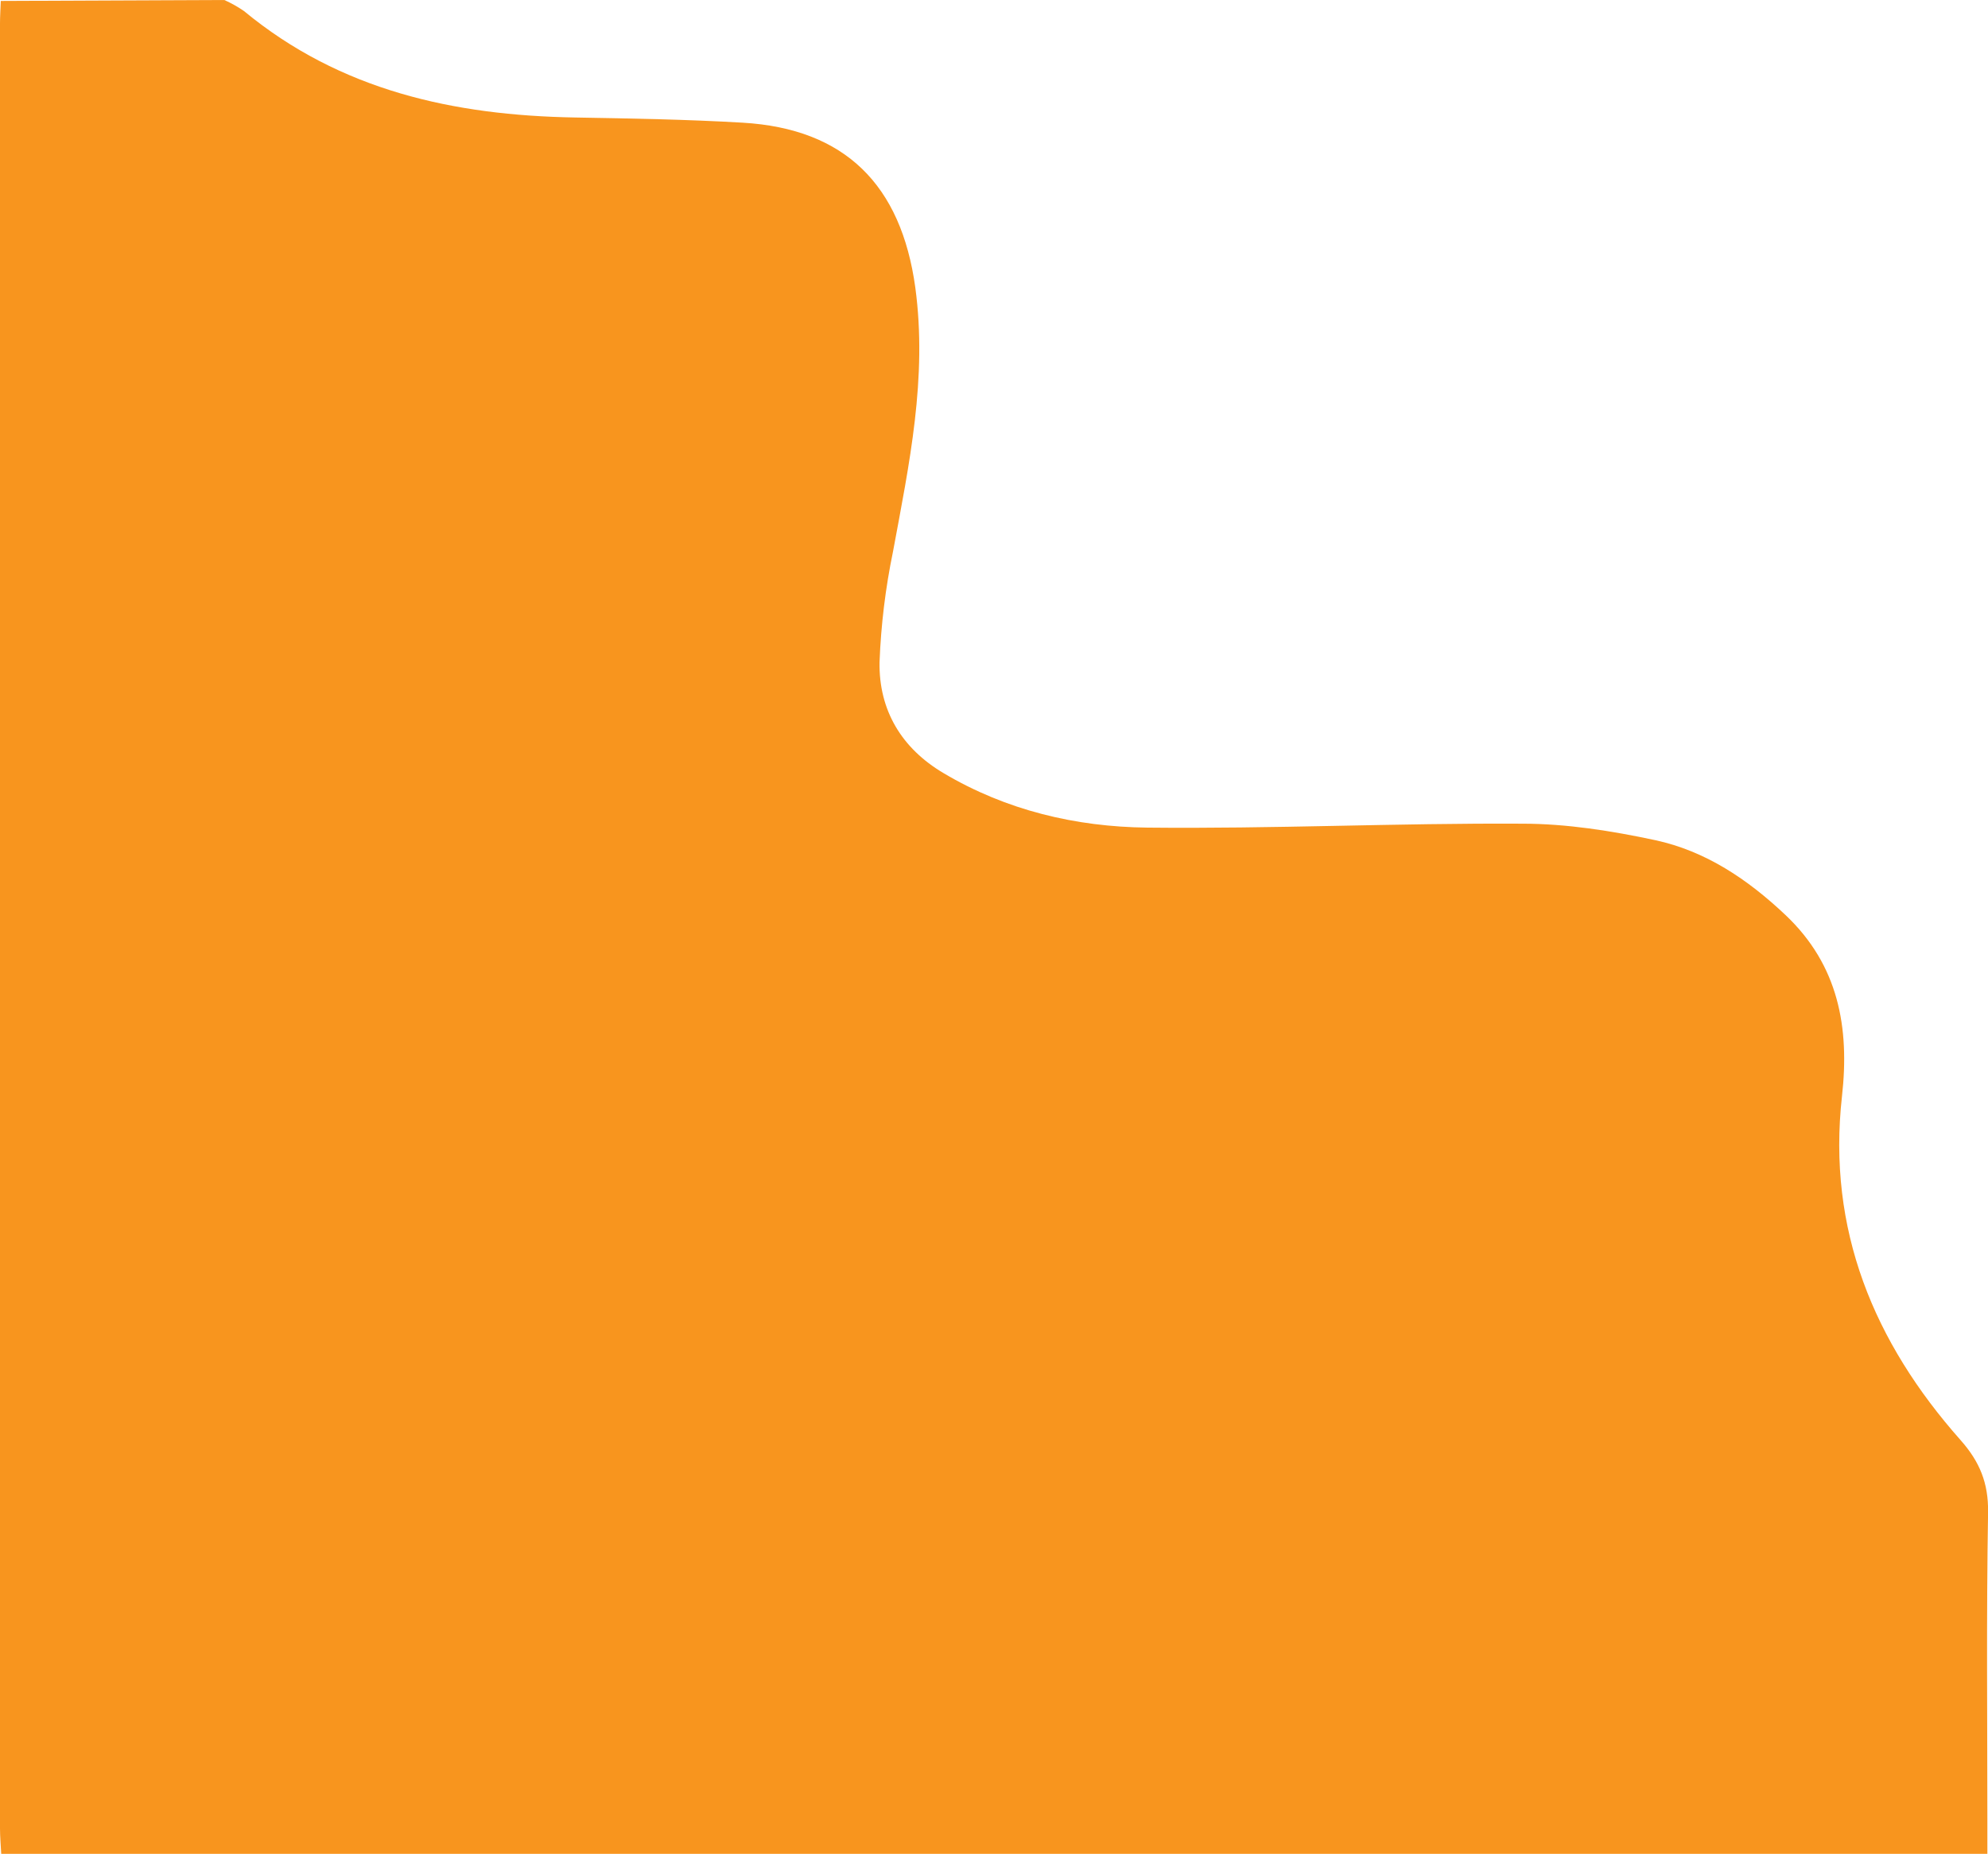
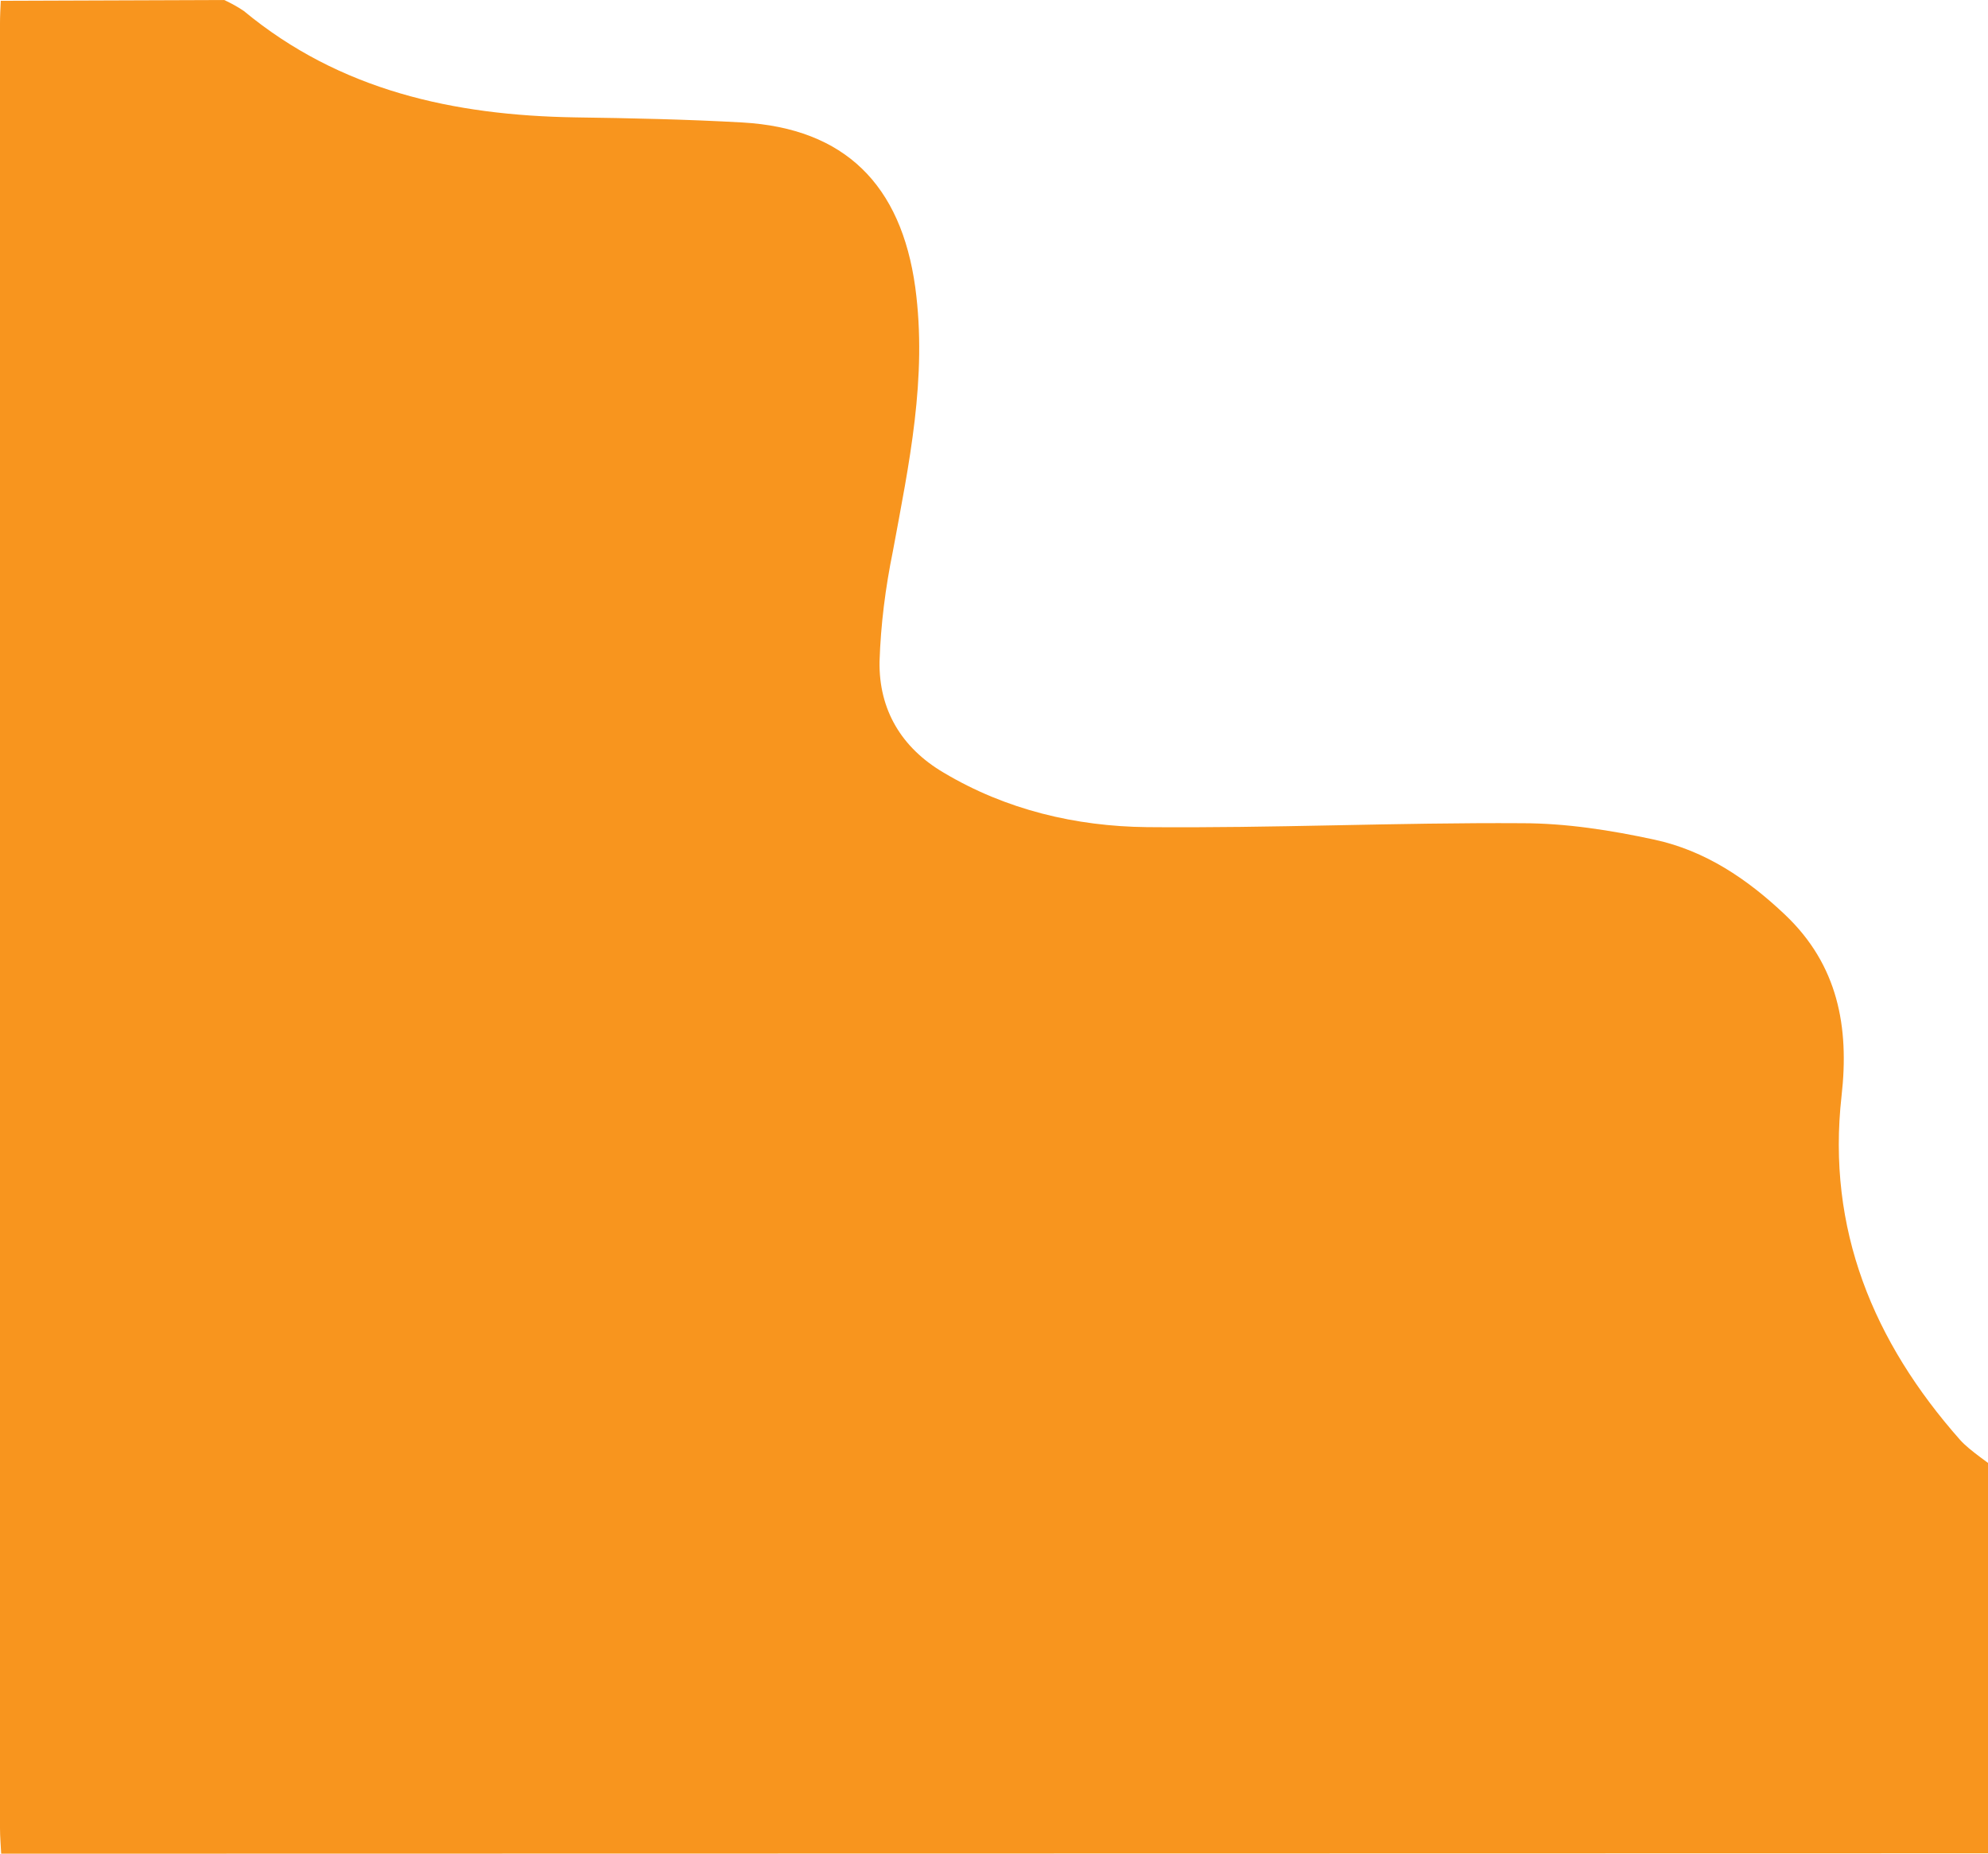
- <svg xmlns="http://www.w3.org/2000/svg" viewBox="0 0 506.3 472.18">
-   <defs>
-     <style>.cls-1{fill:#f8951e;}</style>
-   </defs>
-   <g id="Layer_2" data-name="Layer 2">
-     <g id="Layer_1-2" data-name="Layer 1">
-       <path class="cls-1" d="M0,6C0,4.11.13,2.17.2.24L57.13,0a31.61,31.61,0,0,1,5,2.81c24.52,20.27,53.48,26.59,84.36,27.12,14.21.25,28.44.49,42.62,1.32,26.14,1.52,40.4,15.86,44,42,3.11,23-1.56,45-5.68,67.25A171.25,171.25,0,0,0,224,168.65c-.21,12.28,5.65,22,16.3,28.29,15.94,9.48,33.68,13.68,51.85,13.88,31.83.34,63.69-1.18,95.53-1,11.29,0,22.74,1.82,33.83,4.19,12.87,2.76,23.62,10,33.21,19.07,13.51,12.77,16.36,28.65,14.39,46.2-3.79,33.94,8.1,62.63,30.21,87.57,4.86,5.49,7.09,10.89,7,18.34-.45,26.52-.18,53-.18,79.57v7.47H.31C.2,470,0,467.88,0,465.74" />
+ <svg xmlns="http://www.w3.org/2000/svg" version="1.1" id="Layer_1" x="0px" y="0px" viewBox="0 0 506.3 472.2" style="enable-background:new 0 0 506.3 472.2;" xml:space="preserve">
+   <style type="text/css">
+ 	.st0{fill:#F8951E;}
+ </style>
+   <g id="Layer_2_1_">
+     <g id="Layer_1-2">
+       <path class="st0" d="M0,6c0-1.9,0.1-3.8,0.2-5.8L57.1,0c1.7,0.8,3.4,1.7,5,2.8c24.5,20.3,53.5,26.6,84.4,27.1    c14.2,0.2,28.4,0.5,42.6,1.3c26.1,1.5,40.4,15.9,44,42c3.1,23-1.6,45-5.7,67.2c-1.9,9.3-3.1,18.7-3.4,28.1    c-0.2,12.3,5.6,22,16.3,28.3c15.9,9.5,33.7,13.7,51.8,13.9c31.8,0.3,63.7-1.2,95.5-1c11.3,0,22.7,1.8,33.8,4.2    c12.9,2.8,23.6,10,33.2,19.1c13.5,12.8,16.4,28.6,14.4,46.2c-3.8,33.9,8.1,62.6,30.2,87.6c4.9,5.5,19.8,12.7,19.7,20.1    c-0.5,26.5,0,47.4,0,74v11.2L0.3,472.2C0.2,470,0,467.9,0,465.7" />
    </g>
  </g>
</svg>
